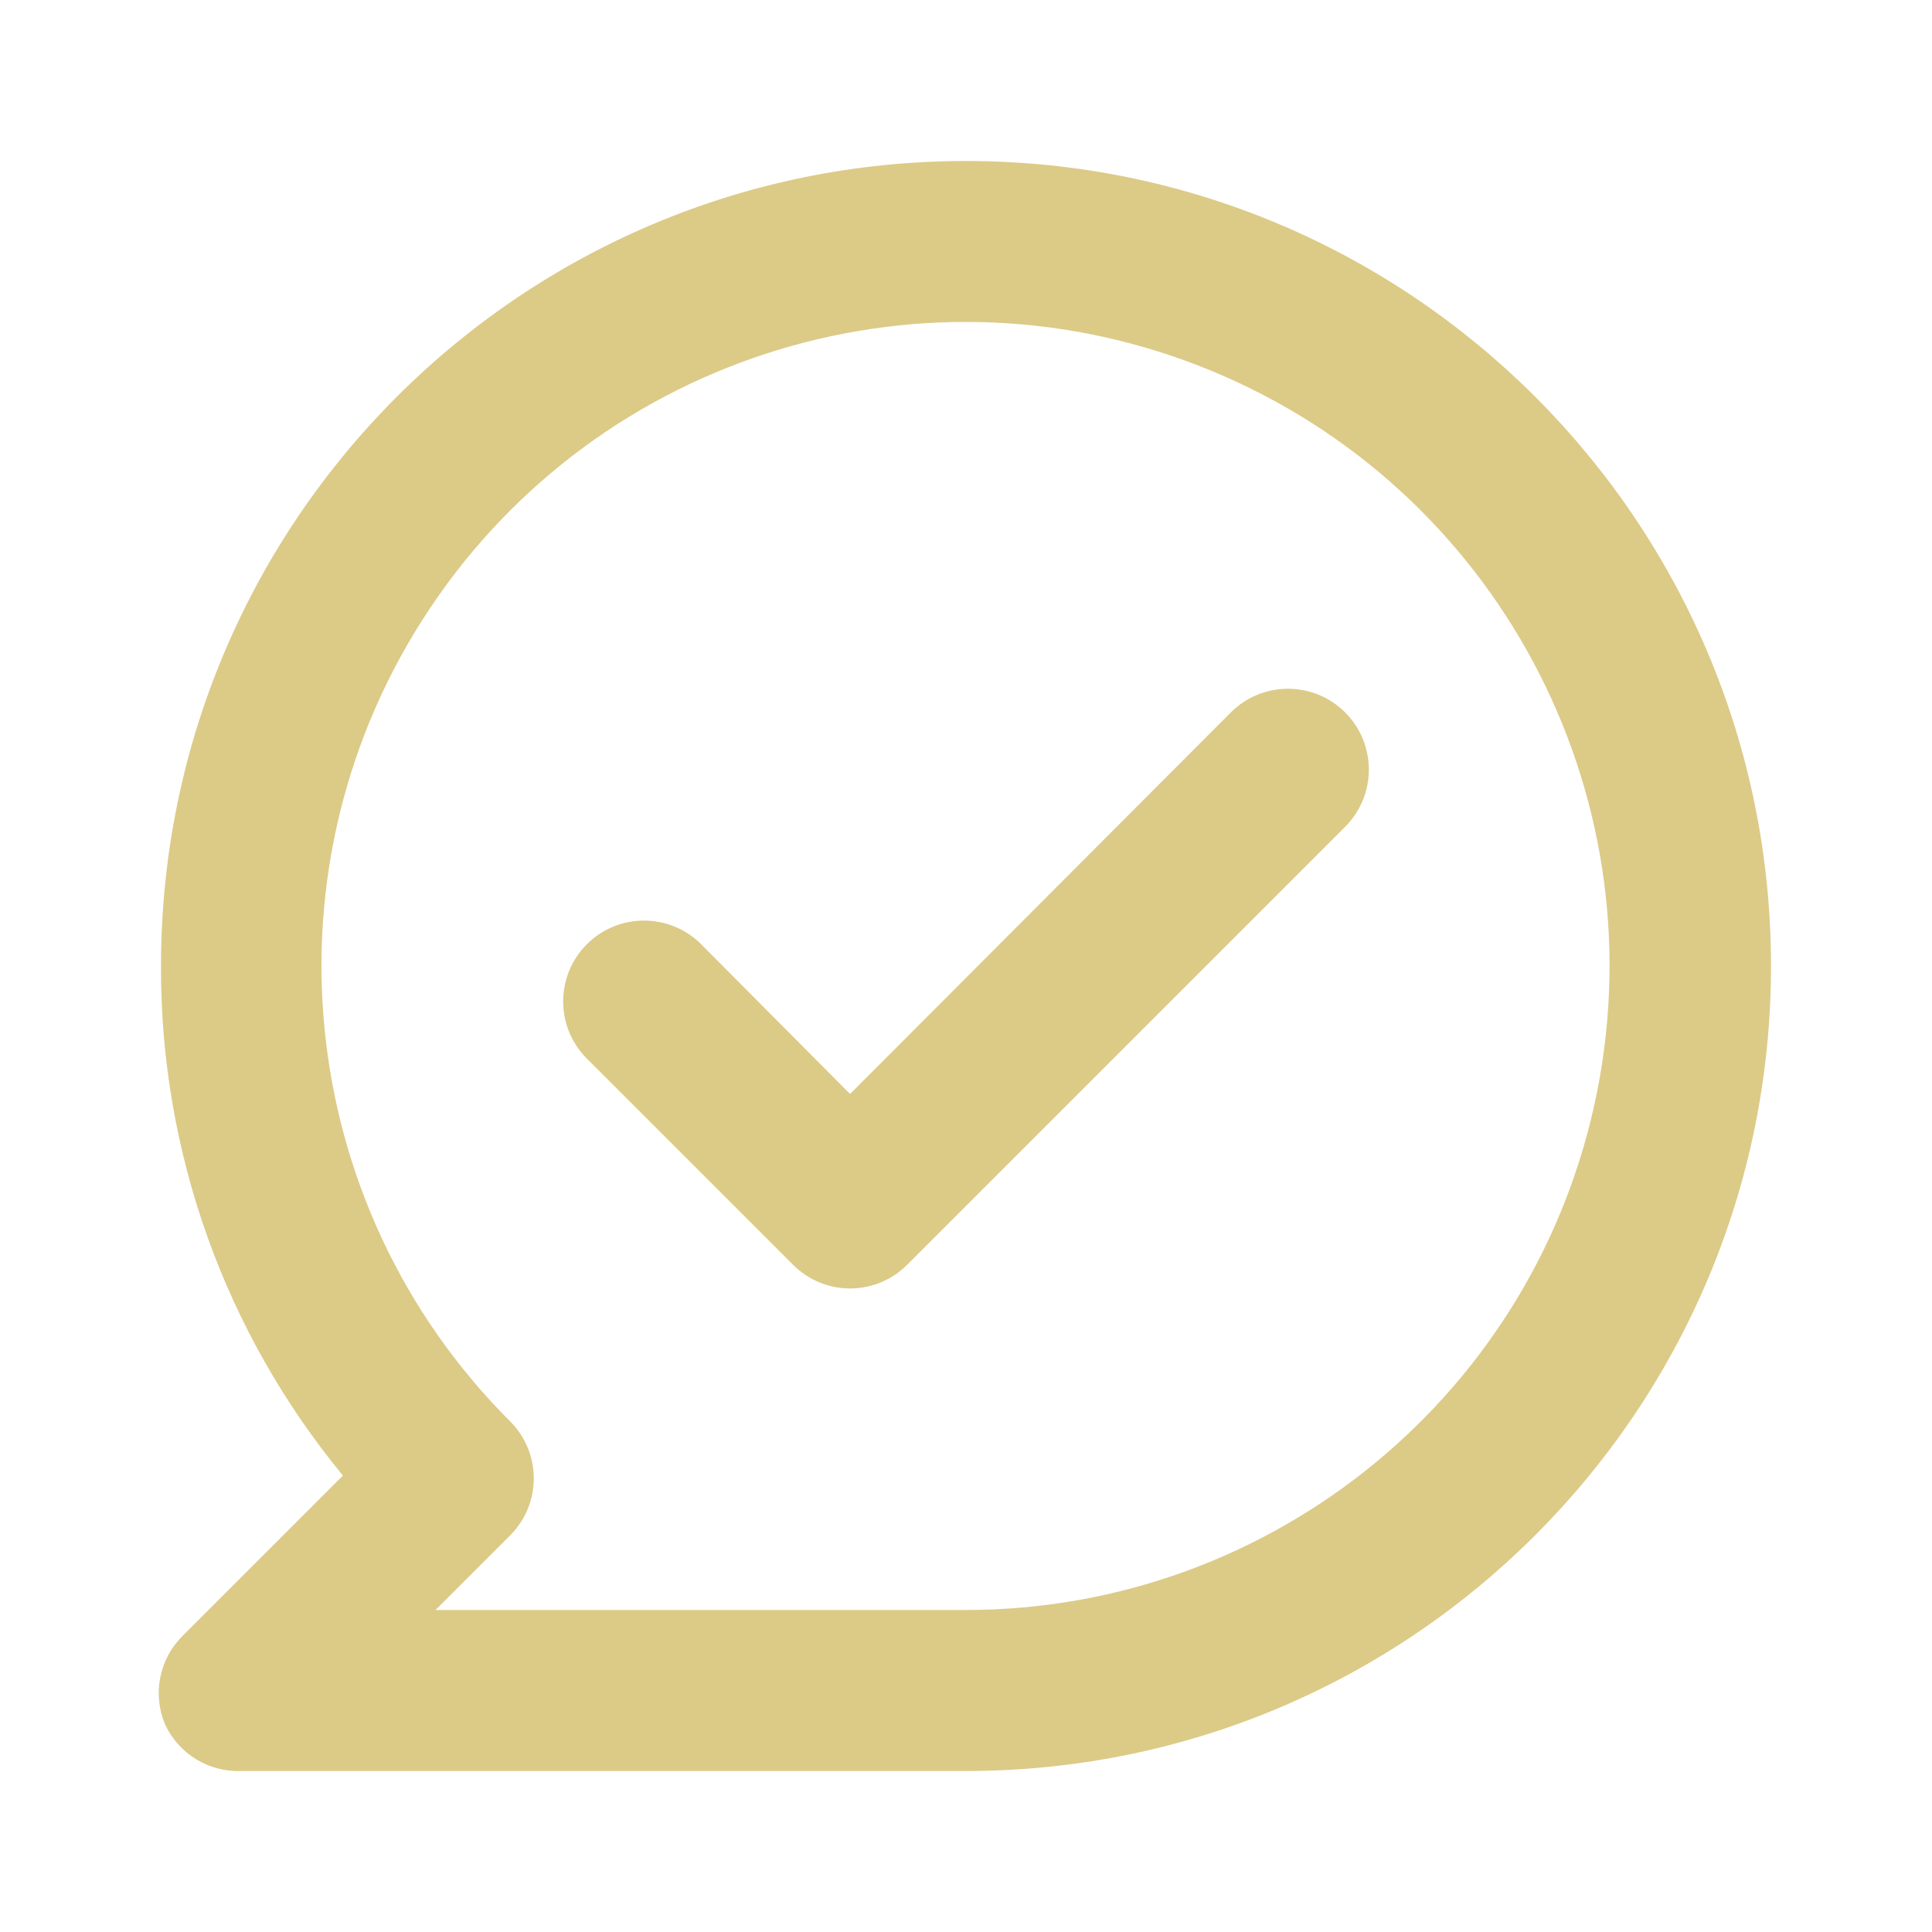
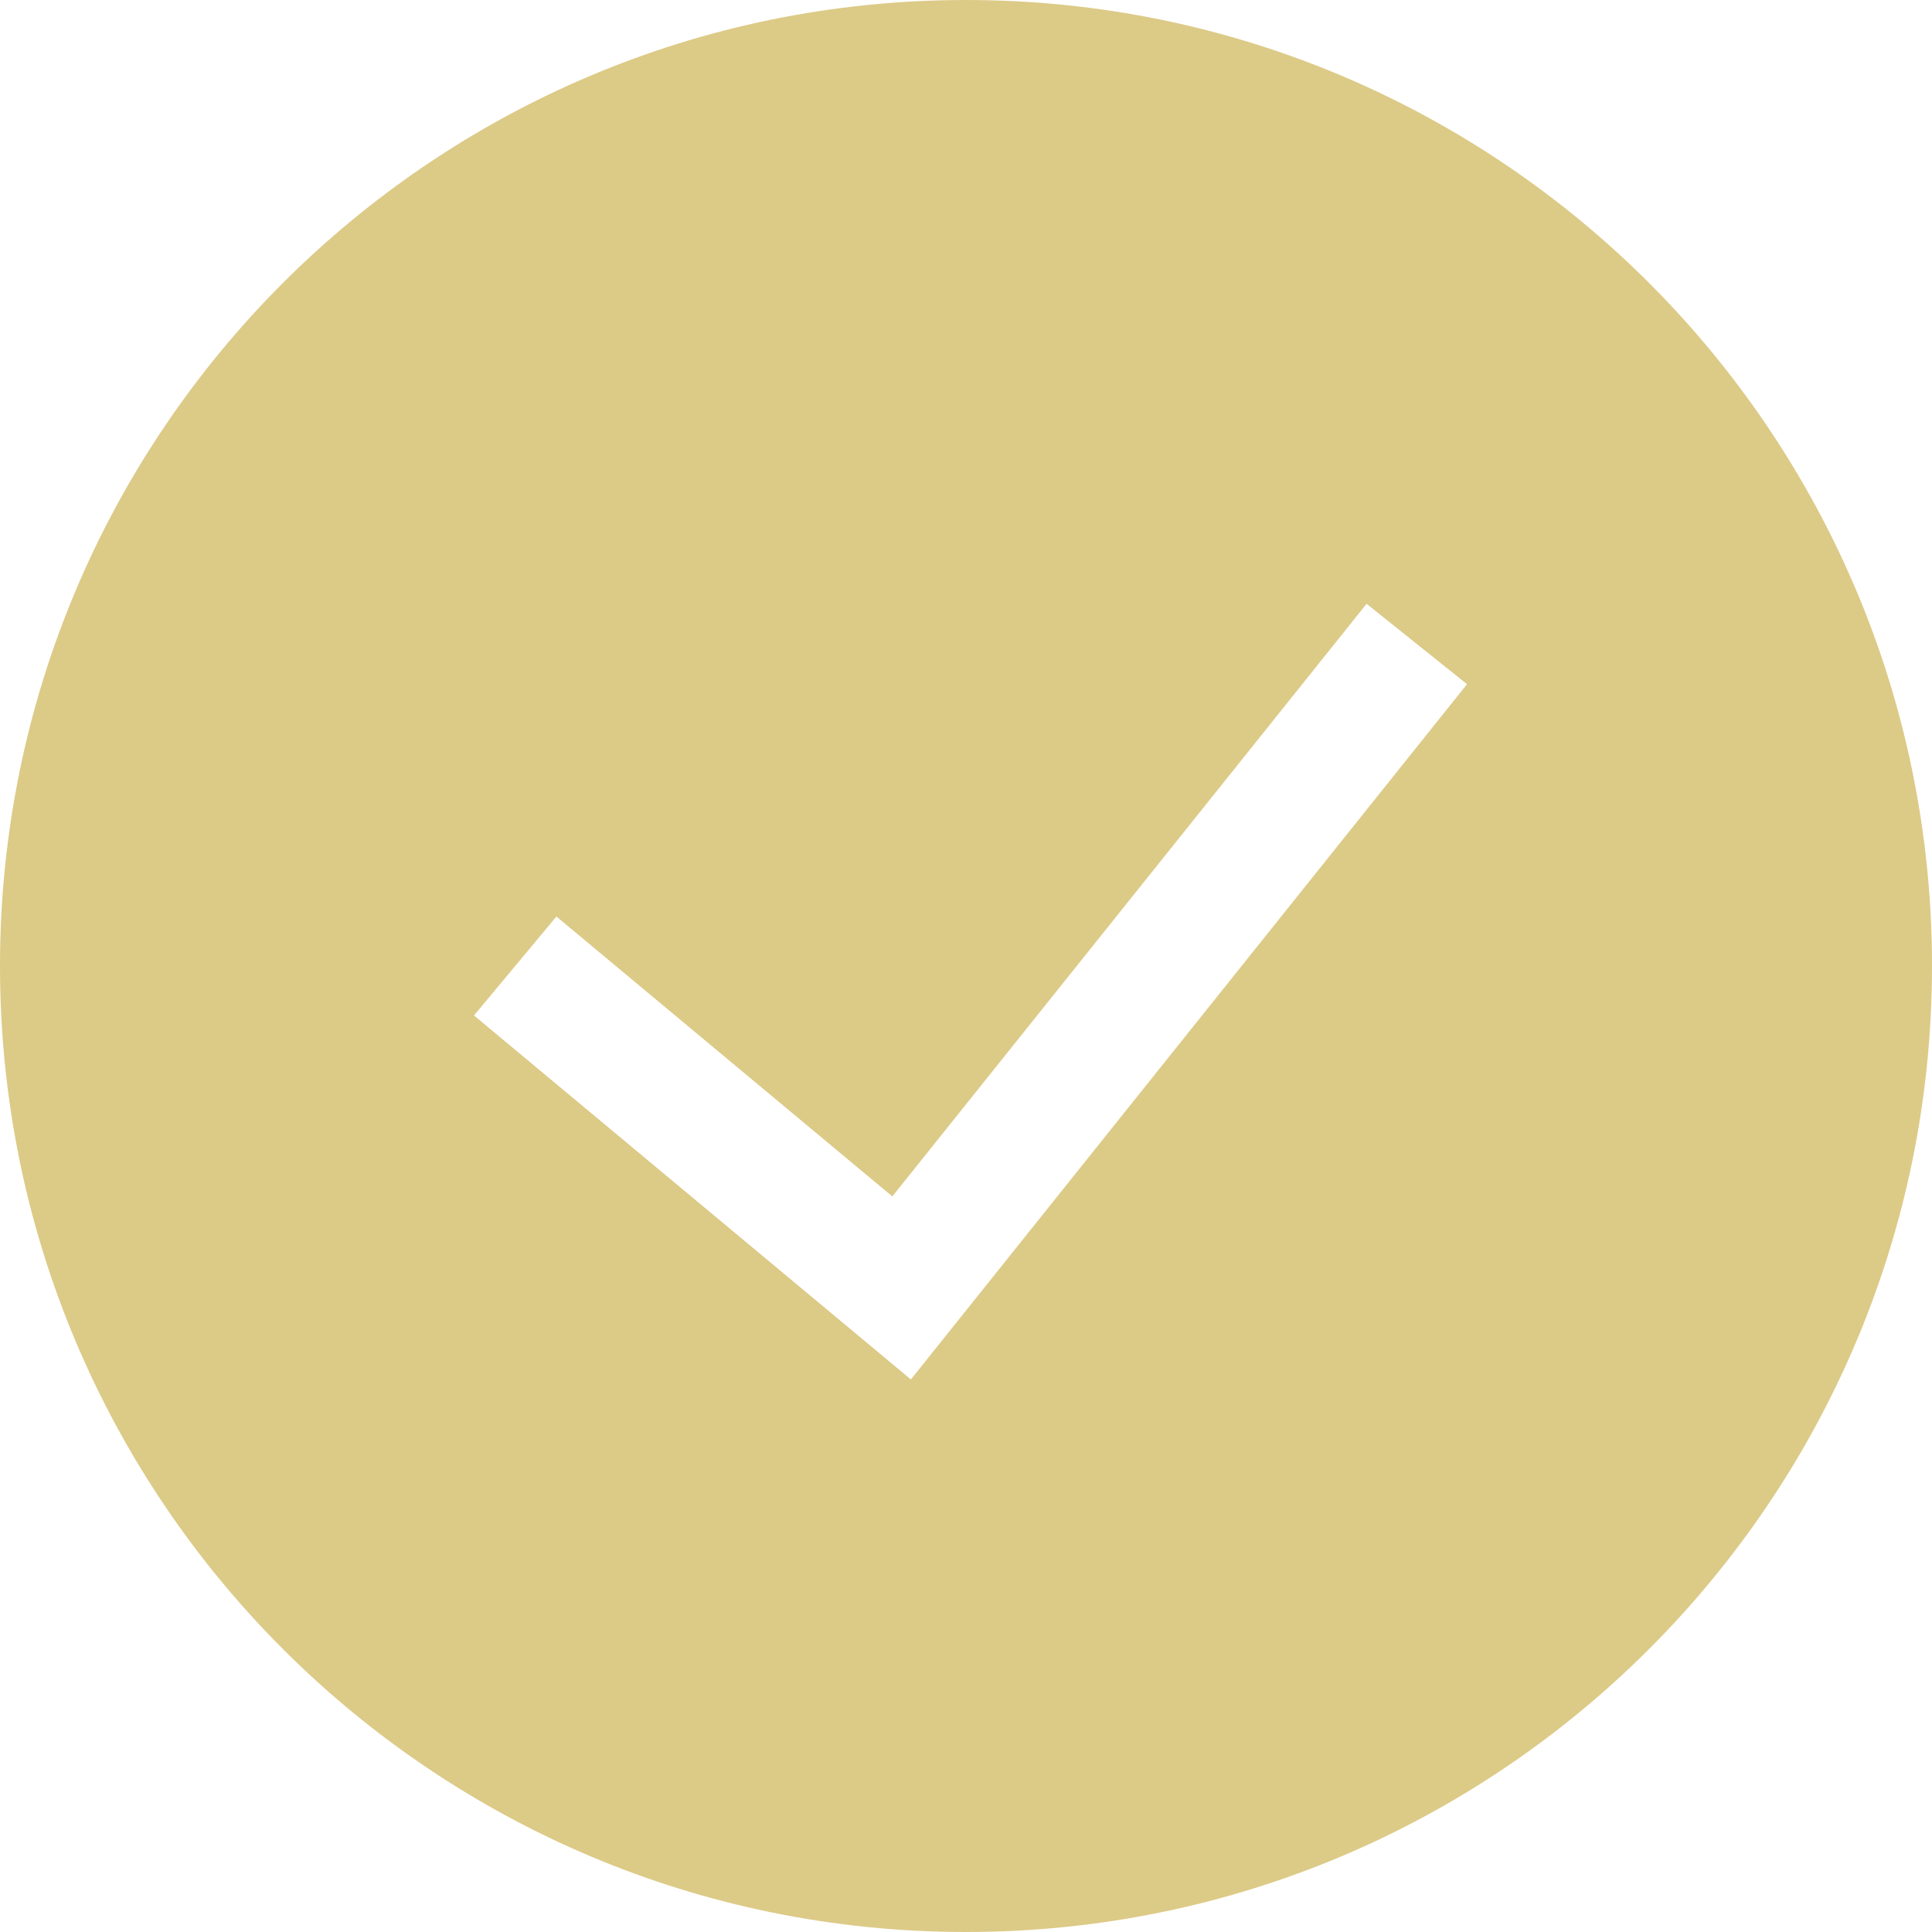
- <svg xmlns="http://www.w3.org/2000/svg" width="64" height="64" viewBox="0 0 24 24">
-   <path fill="#dcca87" d="m15.29 8.85l-4.73 4.74l-1.85-1.86a1 1 0 0 0-1.42 1.42l2.56 2.56a1 1 0 0 0 1.42 0l5.44-5.44a1 1 0 1 0-1.42-1.42M12 2A10 10 0 0 0 2 12a9.9 9.9 0 0 0 2.26 6.33l-2 2a1 1 0 0 0-.21 1.09A1 1 0 0 0 3 22h9a10 10 0 0 0 0-20m0 18H5.41l.93-.93a1 1 0 0 0 0-1.41A8 8 0 1 1 12 20" />
+ <svg xmlns="http://www.w3.org/2000/svg" width="24px" height="24px" viewBox="0 0 15 15">
+   <path fill="#dcca87" fill-rule="evenodd" d="M0 7.5a7.5 7.5 0 1 1 15 0a7.5 7.5 0 0 1-15 0m7.072 3.21l4.318-5.398l-.78-.624l-3.682 4.601L4.32 7.116l-.64.768z" clip-rule="evenodd" />
</svg>
